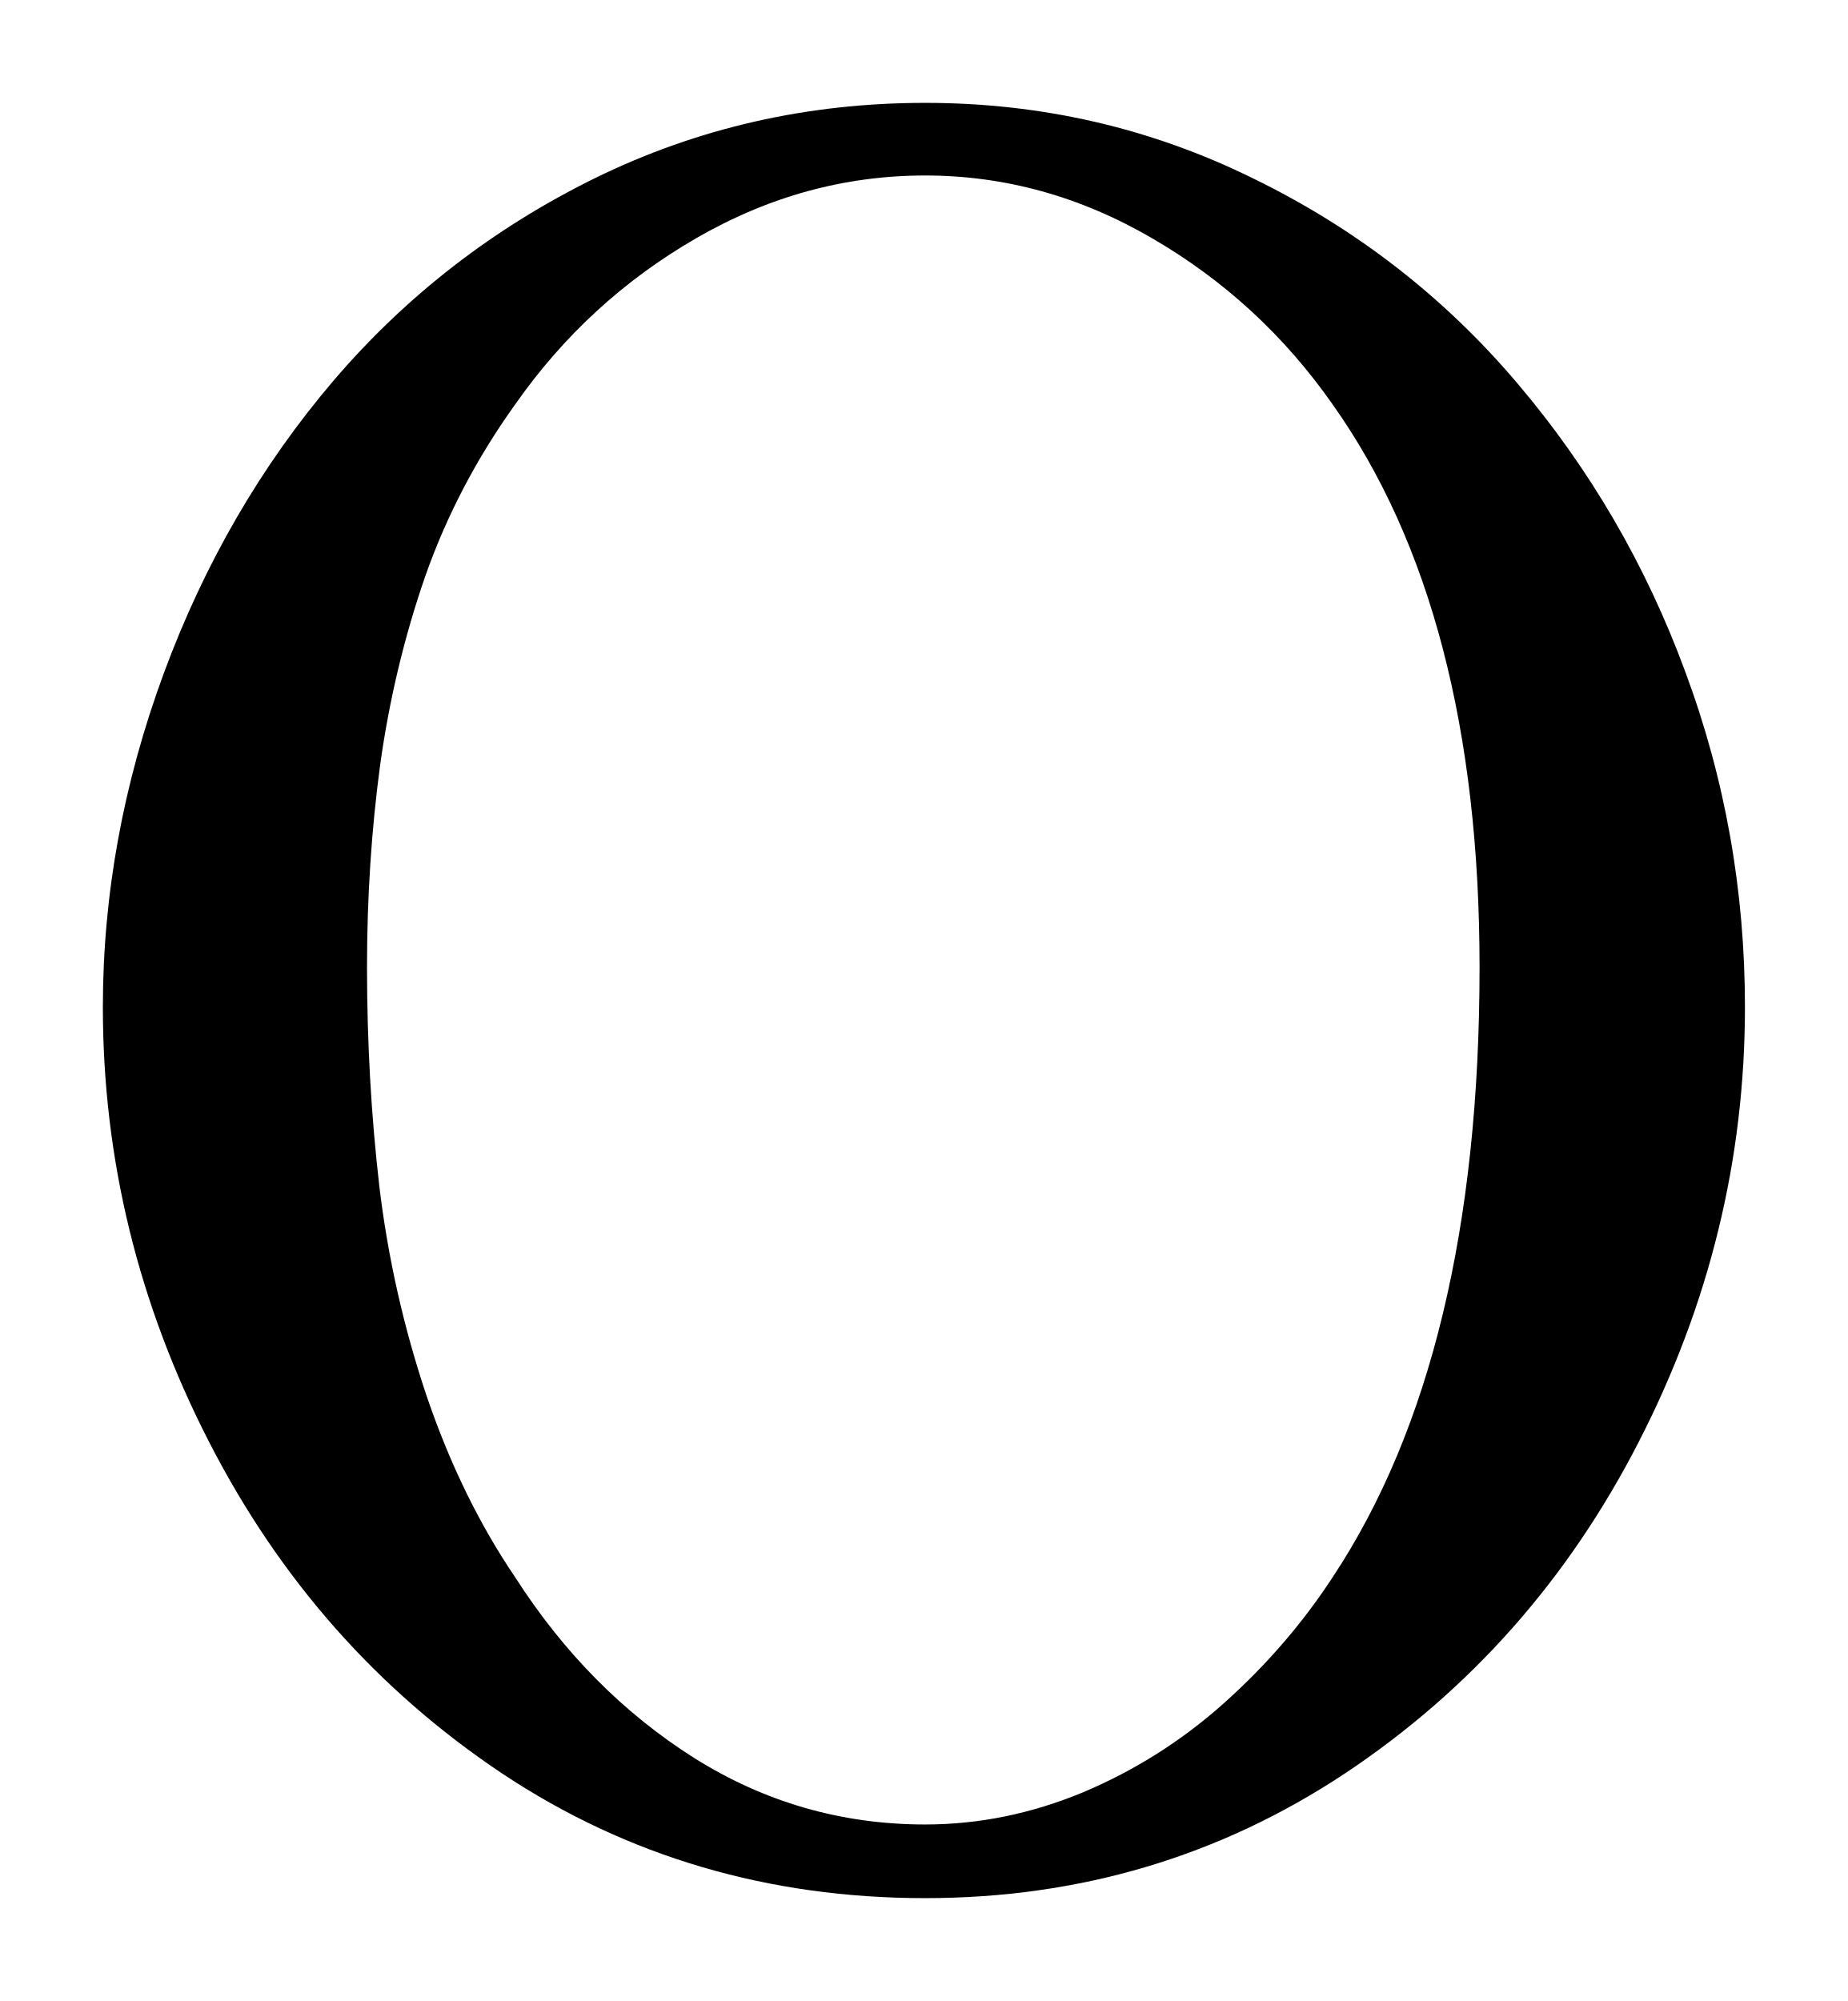
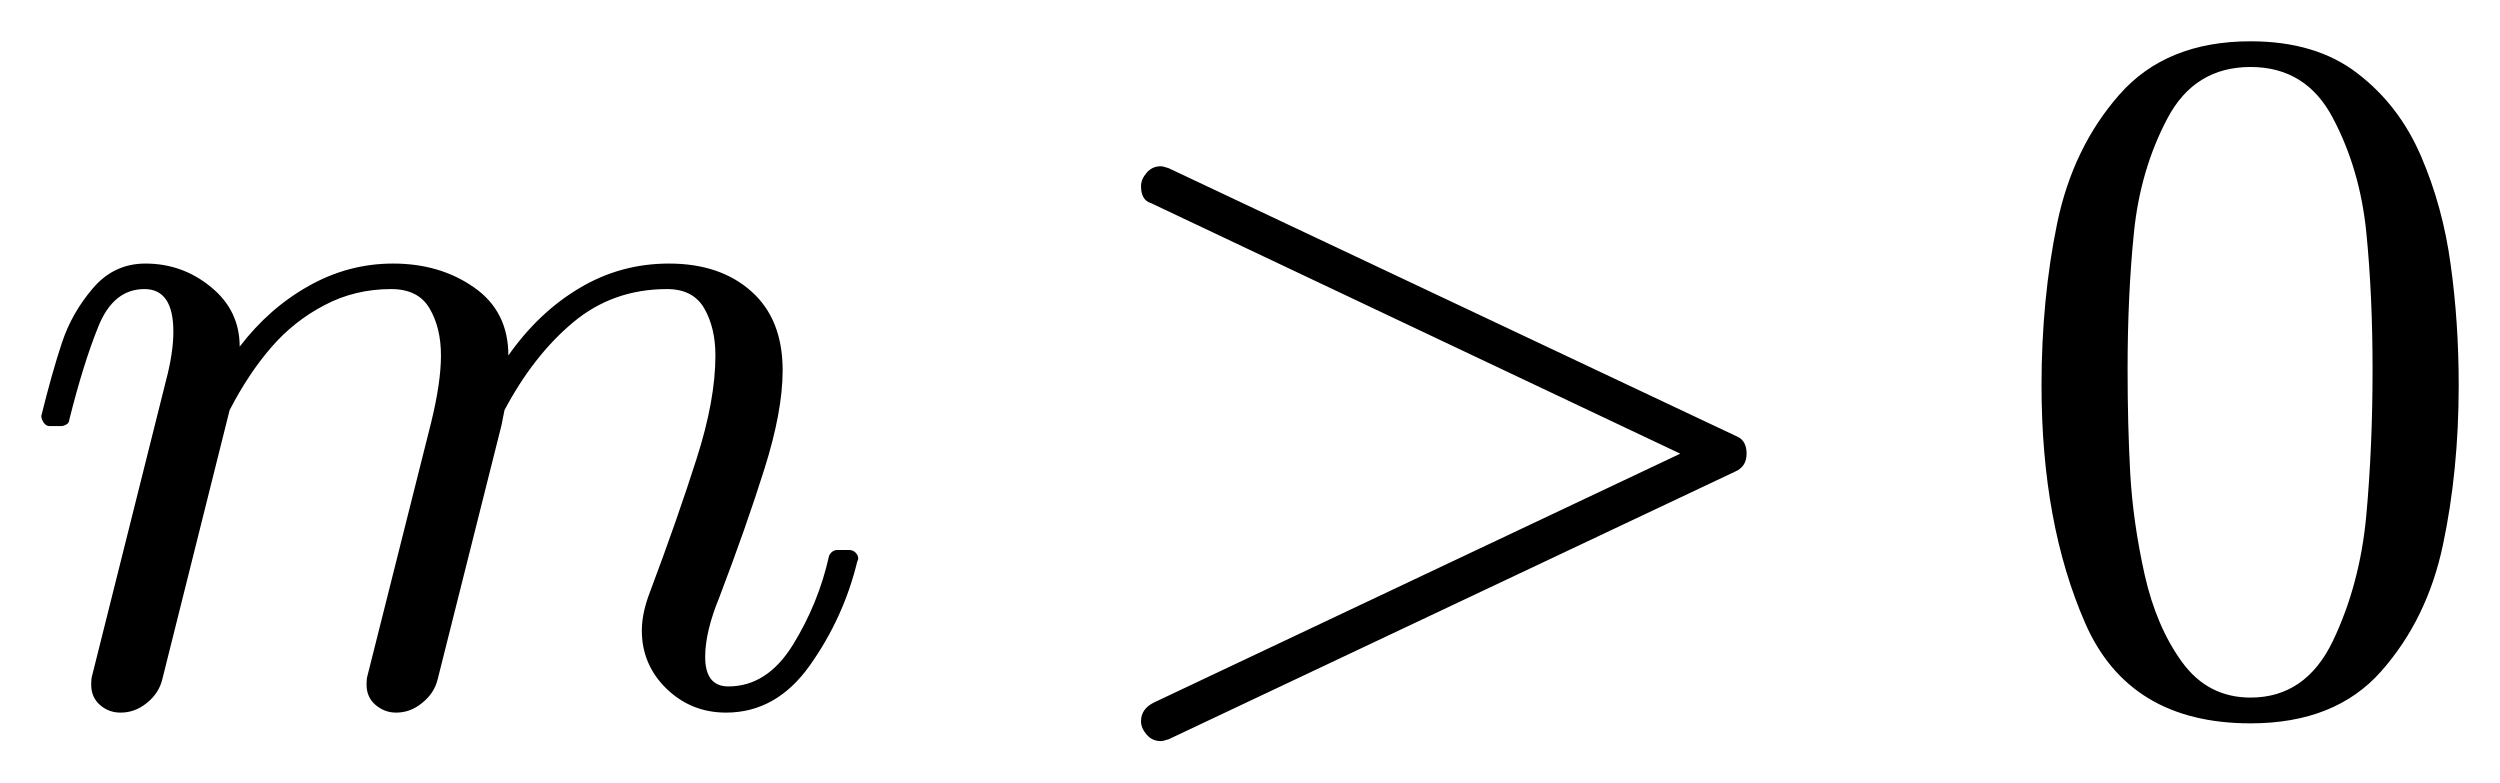
- <svg xmlns="http://www.w3.org/2000/svg" width="8.982pt" height="9.726pt" viewBox="0 0 8.982 9.726" version="1.1">
+ <svg xmlns="http://www.w3.org/2000/svg" width="30.269pt" height="9.473pt" viewBox="0 0 30.269 9.473" version="1.1">
  <defs>
    <style type="text/css">*{stroke-linejoin: round; stroke-linecap: butt}</style>
  </defs>
  <g id="figure_1">
    <g id="patch_1">
-       <path d="M 0 9.726  L 8.982 9.726  L 8.982 0  L 0 0  L 0 9.726  z " style="fill: none; opacity: 0" />
+       <path d="M 0 9.473  L 30.269 9.473  L 30.269 0  L 0 0  L 0 9.473  z " style="fill: none; opacity: 0" />
    </g>
    <g id="axes_1">
      <g id="patch_2">
-         <path d="M 4.497 9.226  Q 3.354 9.226 2.442 8.621  Q 1.531 8.013 1.016 7.008  Q 0.5 6.003 0.5 4.895  Q 0.5 4.076 0.796 3.273  Q 1.093 2.469 1.623 1.848  Q 2.154 1.228 2.896 0.864  Q 3.641 0.5 4.497 0.5  Q 5.347 0.5 6.093 0.868  Q 6.841 1.233 7.374 1.861  Q 7.906 2.487 8.193 3.268  Q 8.482 4.046 8.482 4.895  Q 8.482 6.003 7.966 7.008  Q 7.451 8.013 6.536 8.621  Q 5.622 9.226 4.497 9.226  z M 2.504 7.666  Q 2.857 8.217 3.373 8.544  Q 3.888 8.868 4.497 8.868  Q 4.889 8.868 5.266 8.711  Q 5.645 8.551 5.952 8.276  Q 6.26 8 6.478 7.666  Q 7.192 6.588 7.192 4.702  Q 7.192 2.973 6.478 1.966  Q 6.125 1.462 5.6 1.158  Q 5.077 0.853 4.497 0.853  Q 3.911 0.853 3.384 1.158  Q 2.857 1.462 2.504 1.966  Q 2.223 2.358 2.067 2.801  Q 1.914 3.243 1.848 3.717  Q 1.784 4.192 1.784 4.702  Q 1.784 5.247 1.844 5.767  Q 1.906 6.284 2.073 6.783  Q 2.242 7.28 2.504 7.666  z " clip-path="url(#p2cb3d939d5)" />
+         <path d="M 1.104 8.289  Q 1.104 8.217 1.115 8.182  L 2.011 4.603  Q 2.099 4.269 2.099 4.016  Q 2.099 3.5 1.749 3.5  Q 1.374 3.5 1.192 3.95  Q 1.01 4.398 0.839 5.082  Q 0.839 5.118 0.804 5.139  Q 0.77 5.159 0.74 5.159  L 0.599 5.159  Q 0.558 5.159 0.528 5.116  Q 0.5 5.071 0.5 5.036  Q 0.629 4.514 0.749 4.152  Q 0.869 3.789 1.124 3.491  Q 1.379 3.191 1.76 3.191  Q 2.21 3.191 2.555 3.476  Q 2.902 3.759 2.902 4.197  Q 3.26 3.729 3.74 3.461  Q 4.22 3.191 4.76 3.191  Q 5.328 3.191 5.741 3.481  Q 6.155 3.77 6.155 4.304  Q 6.522 3.781 7.018 3.487  Q 7.514 3.191 8.099 3.191  Q 8.72 3.191 9.097 3.528  Q 9.476 3.864 9.476 4.484  Q 9.476 4.978 9.256 5.675  Q 9.037 6.372 8.709 7.233  Q 8.538 7.649 8.538 7.953  Q 8.538 8.311 8.819 8.311  Q 9.288 8.311 9.599 7.809  Q 9.911 7.304 10.038 6.729  Q 10.074 6.659 10.139 6.659  L 10.28 6.659  Q 10.327 6.659 10.359 6.691  Q 10.391 6.723 10.391 6.764  Q 10.391 6.776 10.379 6.8  Q 10.214 7.479 9.807 8.054  Q 9.401 8.628 8.791 8.628  Q 8.369 8.628 8.069 8.338  Q 7.771 8.047 7.771 7.633  Q 7.771 7.421 7.871 7.164  Q 8.21 6.26 8.435 5.551  Q 8.662 4.843 8.662 4.304  Q 8.662 3.969 8.527 3.734  Q 8.392 3.5 8.077 3.5  Q 7.421 3.5 6.939 3.903  Q 6.459 4.304 6.108 4.966  Q 6.084 5.082 6.072 5.148  L 5.298 8.229  Q 5.257 8.394 5.112 8.51  Q 4.97 8.628 4.796 8.628  Q 4.655 8.628 4.546 8.534  Q 4.438 8.441 4.438 8.289  Q 4.438 8.217 4.449 8.182  L 5.218 5.124  Q 5.339 4.633 5.339 4.304  Q 5.339 3.969 5.201 3.734  Q 5.064 3.5 4.736 3.5  Q 4.297 3.5 3.928 3.695  Q 3.558 3.888 3.283 4.207  Q 3.007 4.526 2.78 4.966  L 1.964 8.229  Q 1.923 8.394 1.779 8.51  Q 1.636 8.628 1.46 8.628  Q 1.314 8.628 1.209 8.534  Q 1.104 8.441 1.104 8.289  z M 13.815 8.733  Q 13.815 8.581 13.975 8.504  L 20.344 5.493  L 13.933 2.458  Q 13.815 2.422 13.815 2.253  Q 13.815 2.171 13.883 2.092  Q 13.95 2.013 14.055 2.013  Q 14.08 2.013 14.149 2.036  L 21.04 5.289  Q 21.147 5.341 21.147 5.493  Q 21.147 5.651 21.006 5.711  L 14.149 8.951  Q 14.08 8.973 14.055 8.973  Q 13.95 8.973 13.883 8.894  Q 13.815 8.816 13.815 8.733  z M 27.249 8.758  Q 25.779 8.758 25.248 7.548  Q 24.718 6.337 24.718 4.666  Q 24.718 3.624 24.907 2.705  Q 25.098 1.784 25.663 1.143  Q 26.229 0.5 27.249 0.5  Q 28.04 0.5 28.543 0.888  Q 29.047 1.274 29.311 1.887  Q 29.576 2.499 29.671 3.2  Q 29.769 3.899 29.769 4.666  Q 29.769 5.697 29.578 6.598  Q 29.388 7.497 28.831 8.127  Q 28.275 8.758 27.249 8.758  z M 27.249 8.446  Q 27.916 8.446 28.245 7.762  Q 28.573 7.076 28.65 6.243  Q 28.726 5.411 28.726 4.473  Q 28.726 3.571 28.65 2.81  Q 28.573 2.047 28.246 1.43  Q 27.922 0.811 27.249 0.811  Q 26.57 0.811 26.242 1.434  Q 25.914 2.054 25.837 2.814  Q 25.76 3.571 25.76 4.473  Q 25.76 5.141 25.792 5.733  Q 25.826 6.326 25.966 6.956  Q 26.107 7.586 26.42 8.017  Q 26.733 8.446 27.249 8.446  z " clip-path="url(#p55d2a2a21c)" />
      </g>
    </g>
  </g>
  <defs>
-     <clipPath id="p2cb3d939d5">
-       <rect x="0" y="0" width="8.982" height="9.726" />
+     <clipPath id="p55d2a2a21c">
+       <rect x="0" y="0" width="30.269" height="9.473" />
    </clipPath>
  </defs>
</svg>
